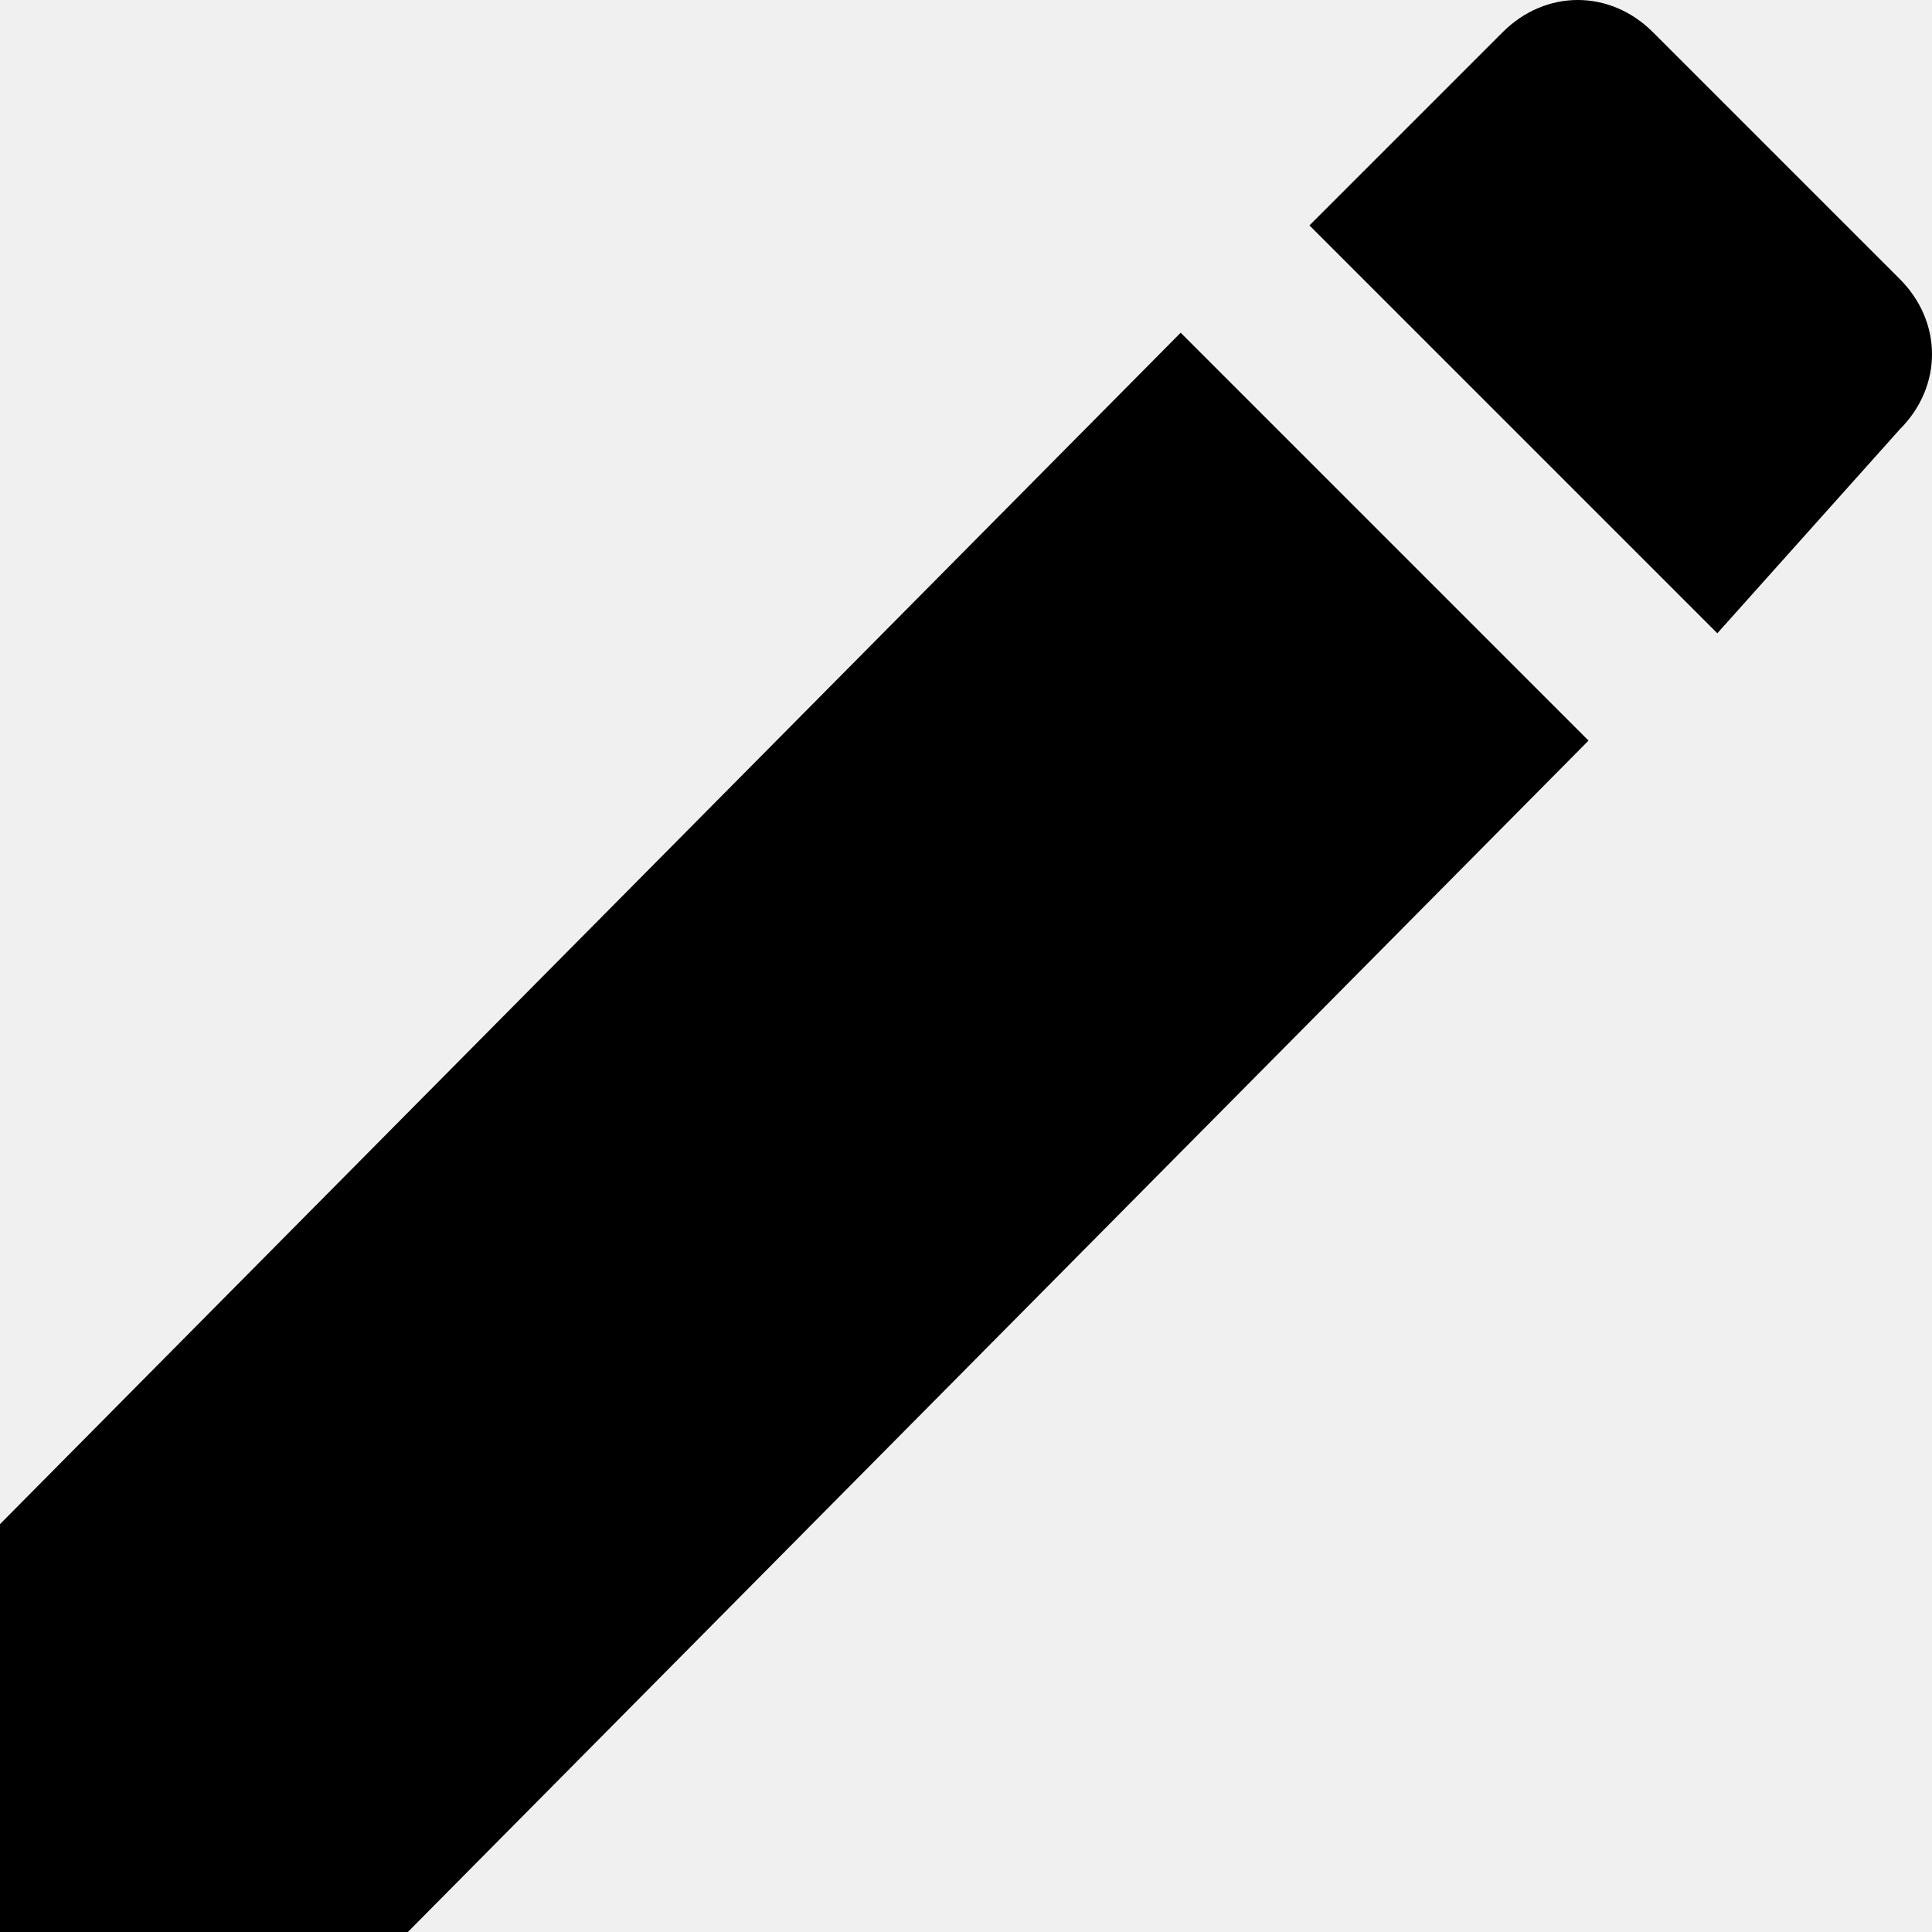
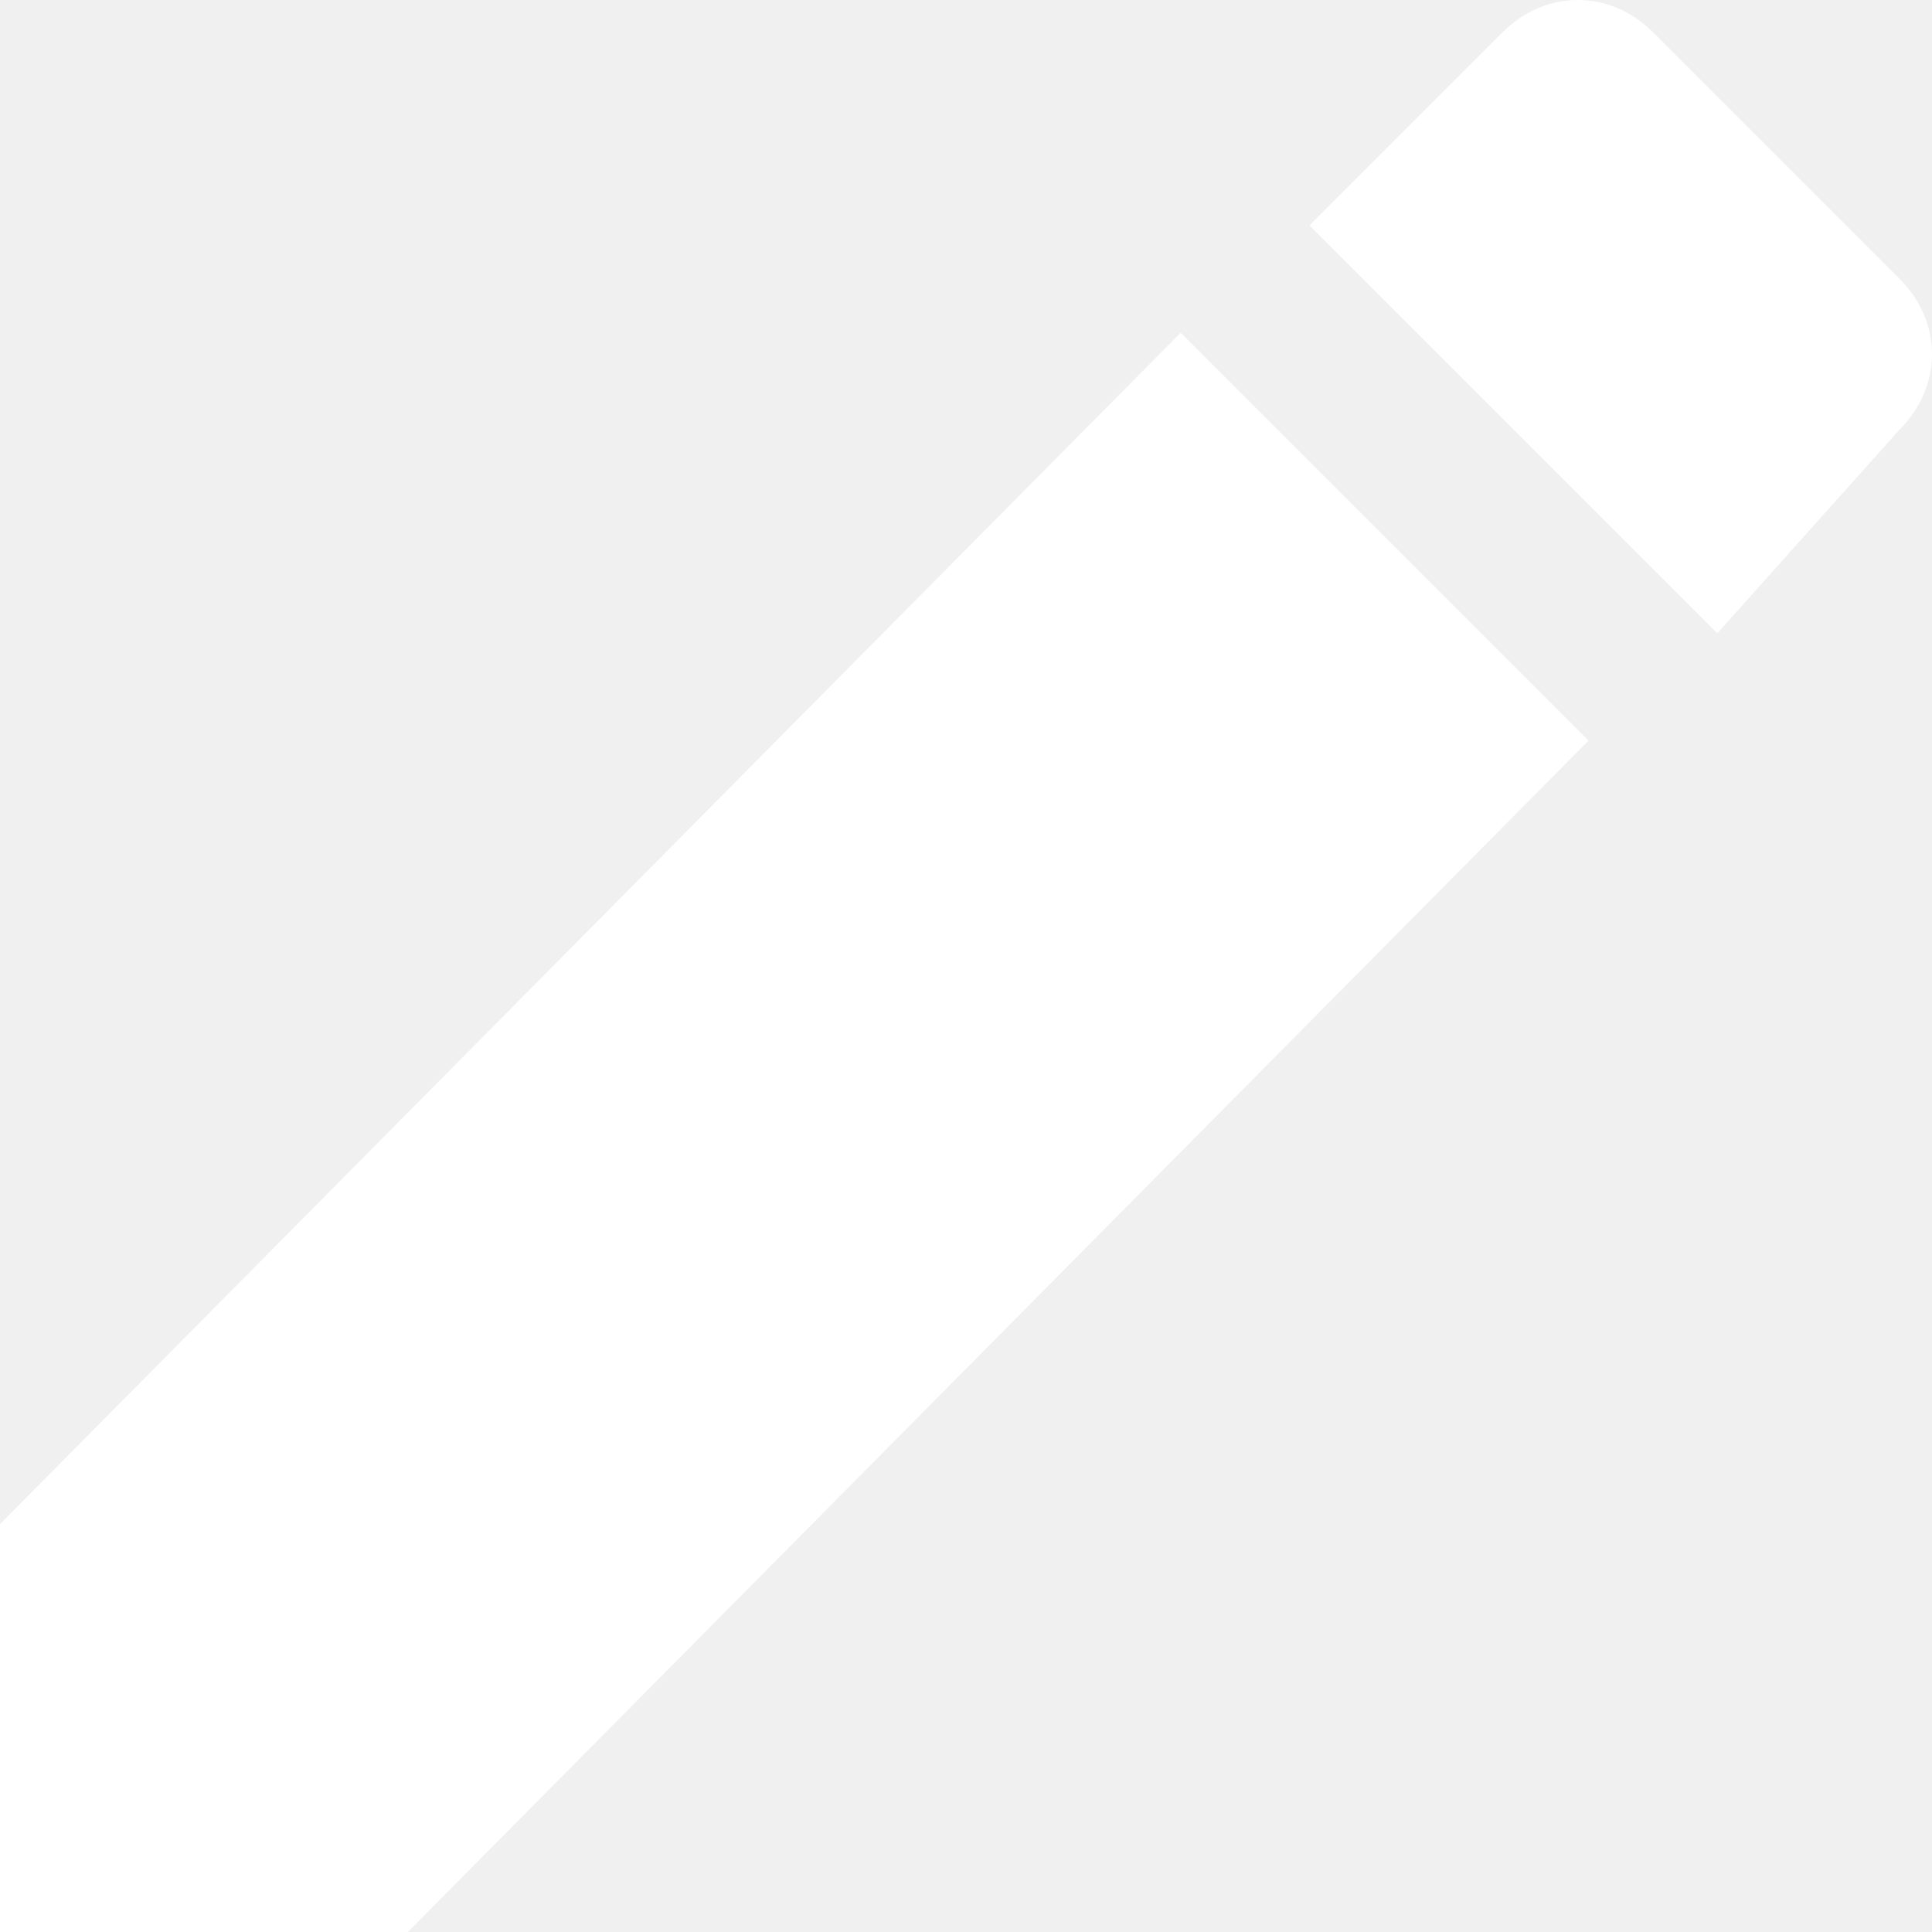
<svg xmlns="http://www.w3.org/2000/svg" height="18px" version="1.1" viewBox="0 0 18 18" width="18px">
  <defs />
  <g fill="none" fill-rule="evenodd" id="Page-1" stroke="none" stroke-width="1">
-     <g fill="#000000" id="Core" transform="translate(-213, -129)">
+     <g fill="#ffffff" id="Core" transform="translate(-213, -129)">
      <g id="create" transform="translate(213, 129)">
-         <path d="M0,14.2 L0,18 L3.8,18 L14.8,6.9 L11,3.1 L0,14.2 L0,14.2 Z M17.7,4 C18.1,3.6 18.1,3 17.7,2.6 L15.4,0.3 C15,-0.1 14.4,-0.1 14,0.3 L12.2,2.1 L16,5.9 L17.7,4 L17.7,4 Z" id="Shape" />
+         <path fill="#ffffff" d="M0,14.2 L0,18 L3.8,18 L14.8,6.9 L11,3.1 L0,14.2 L0,14.2 Z M17.7,4 C18.1,3.6 18.1,3 17.7,2.6 L15.4,0.3 C15,-0.1 14.4,-0.1 14,0.3 L12.2,2.1 L16,5.9 L17.7,4 L17.7,4 Z" id="Shape" />
      </g>
    </g>
  </g>
</svg>
